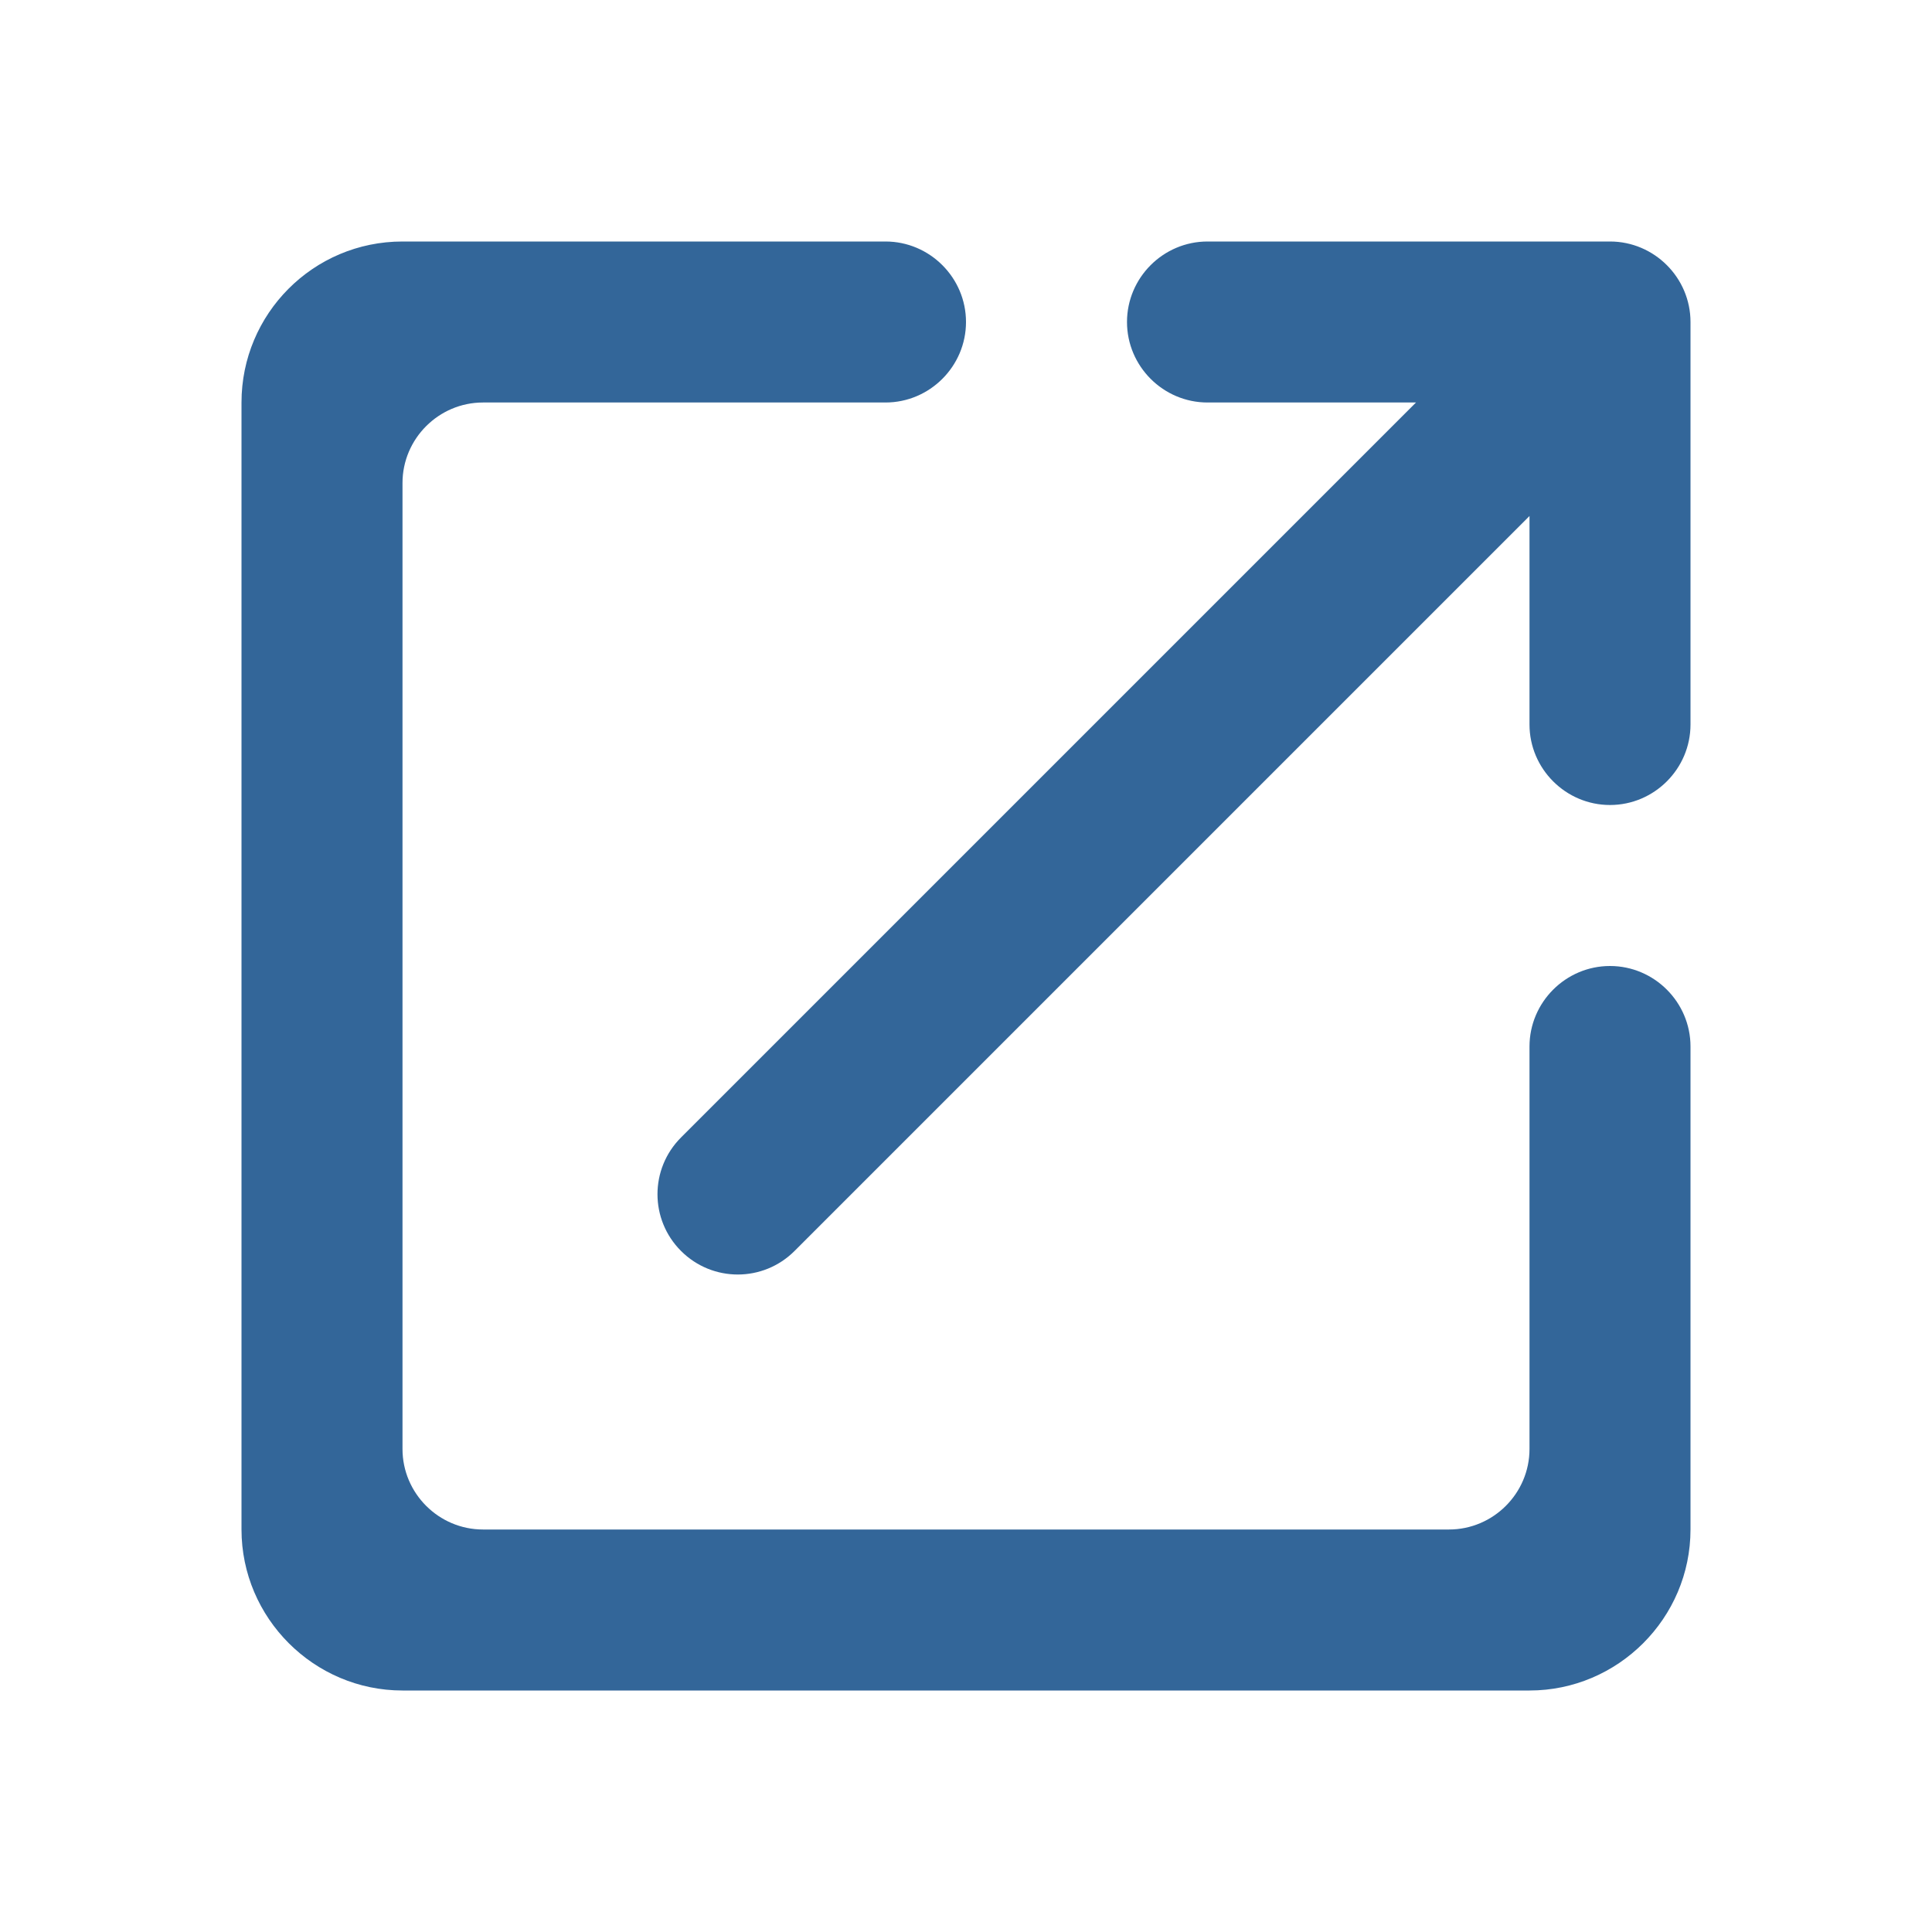
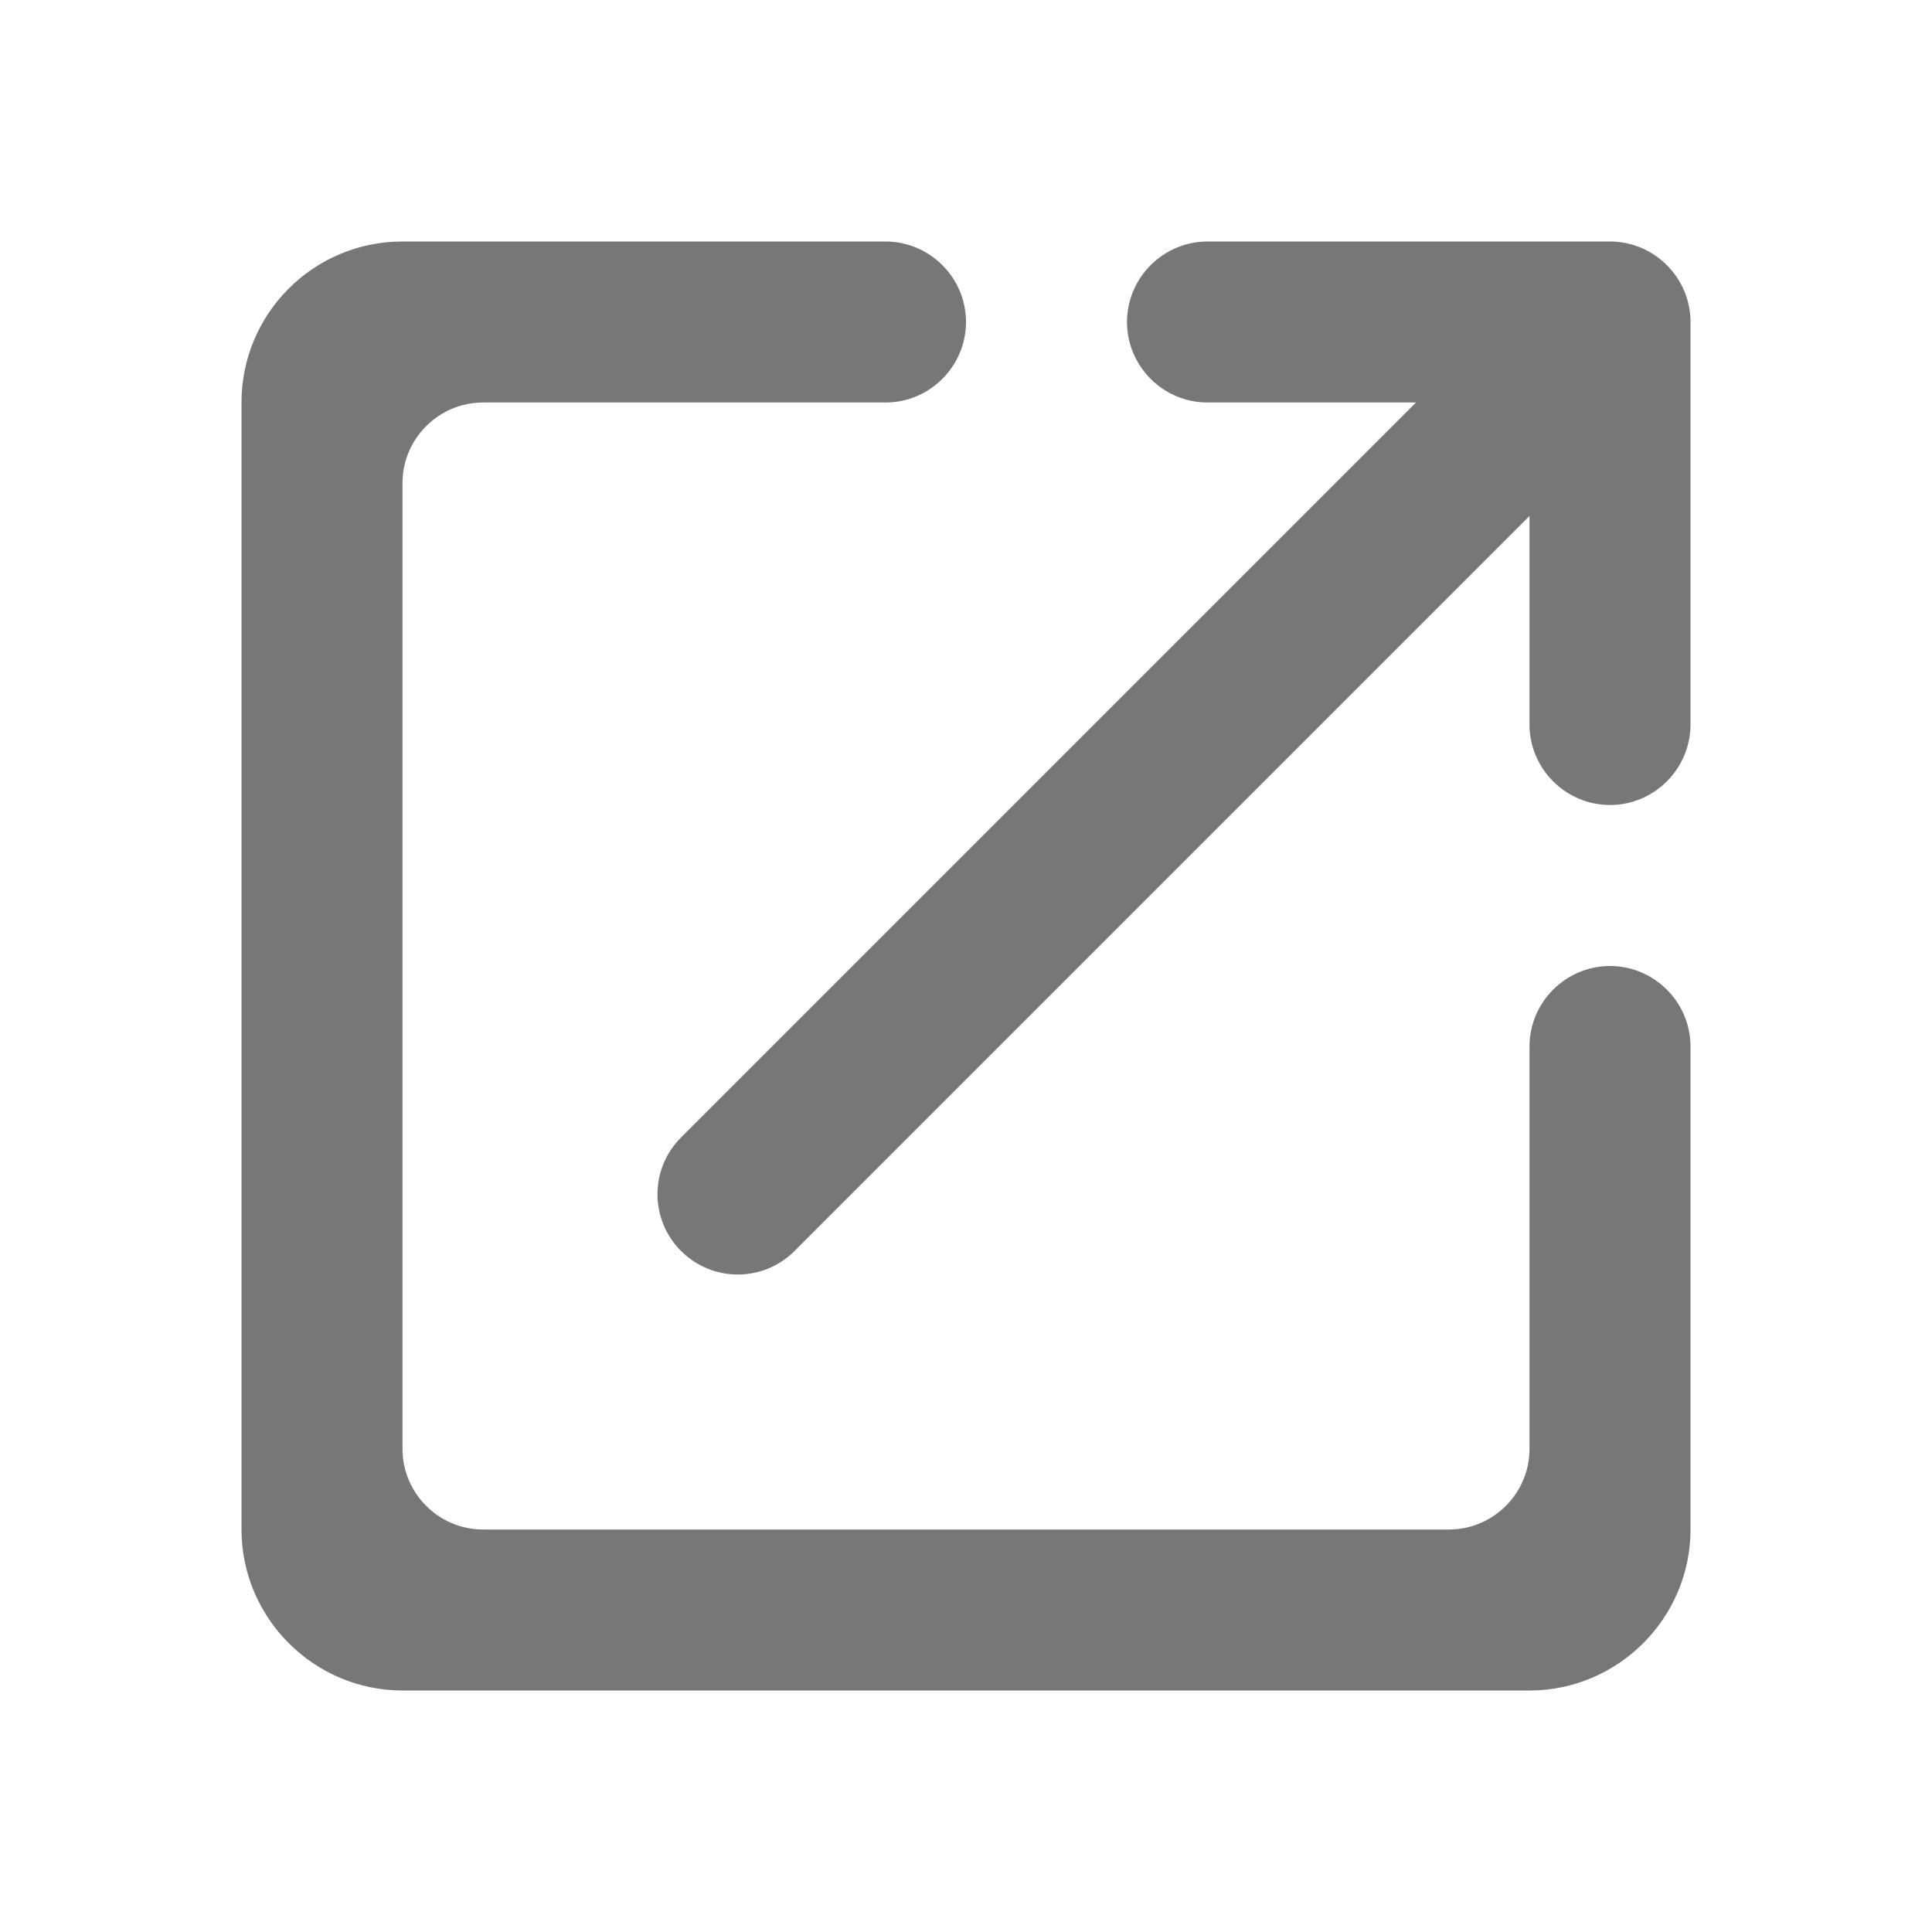
- <svg xmlns="http://www.w3.org/2000/svg" viewBox="0 0 24 24" fill="#369" width="18px" height="18px">
+ <svg xmlns="http://www.w3.org/2000/svg" viewBox="0 0 24 24" fill="#777" width="18px" height="18px">
  <path d="M0 0h24v24H0V0z" fill="none" />
  <path d="M18 19H6c-.55 0-1-.45-1-1V6c0-.55.45-1 1-1h5c.55 0 1-.45 1-1s-.45-1-1-1H5c-1.11 0-2 .9-2 2v14c0 1.1.9 2 2 2h14c1.1 0 2-.9 2-2v-6c0-.55-.45-1-1-1s-1 .45-1 1v5c0 .55-.45 1-1 1zM14 4c0 .55.45 1 1 1h2.59l-9.13 9.13c-.39.39-.39 1.02 0 1.41.39.39 1.02.39 1.41 0L19 6.41V9c0 .55.45 1 1 1s1-.45 1-1V4c0-.55-.45-1-1-1h-5c-.55 0-1 .45-1 1z" />
</svg>
